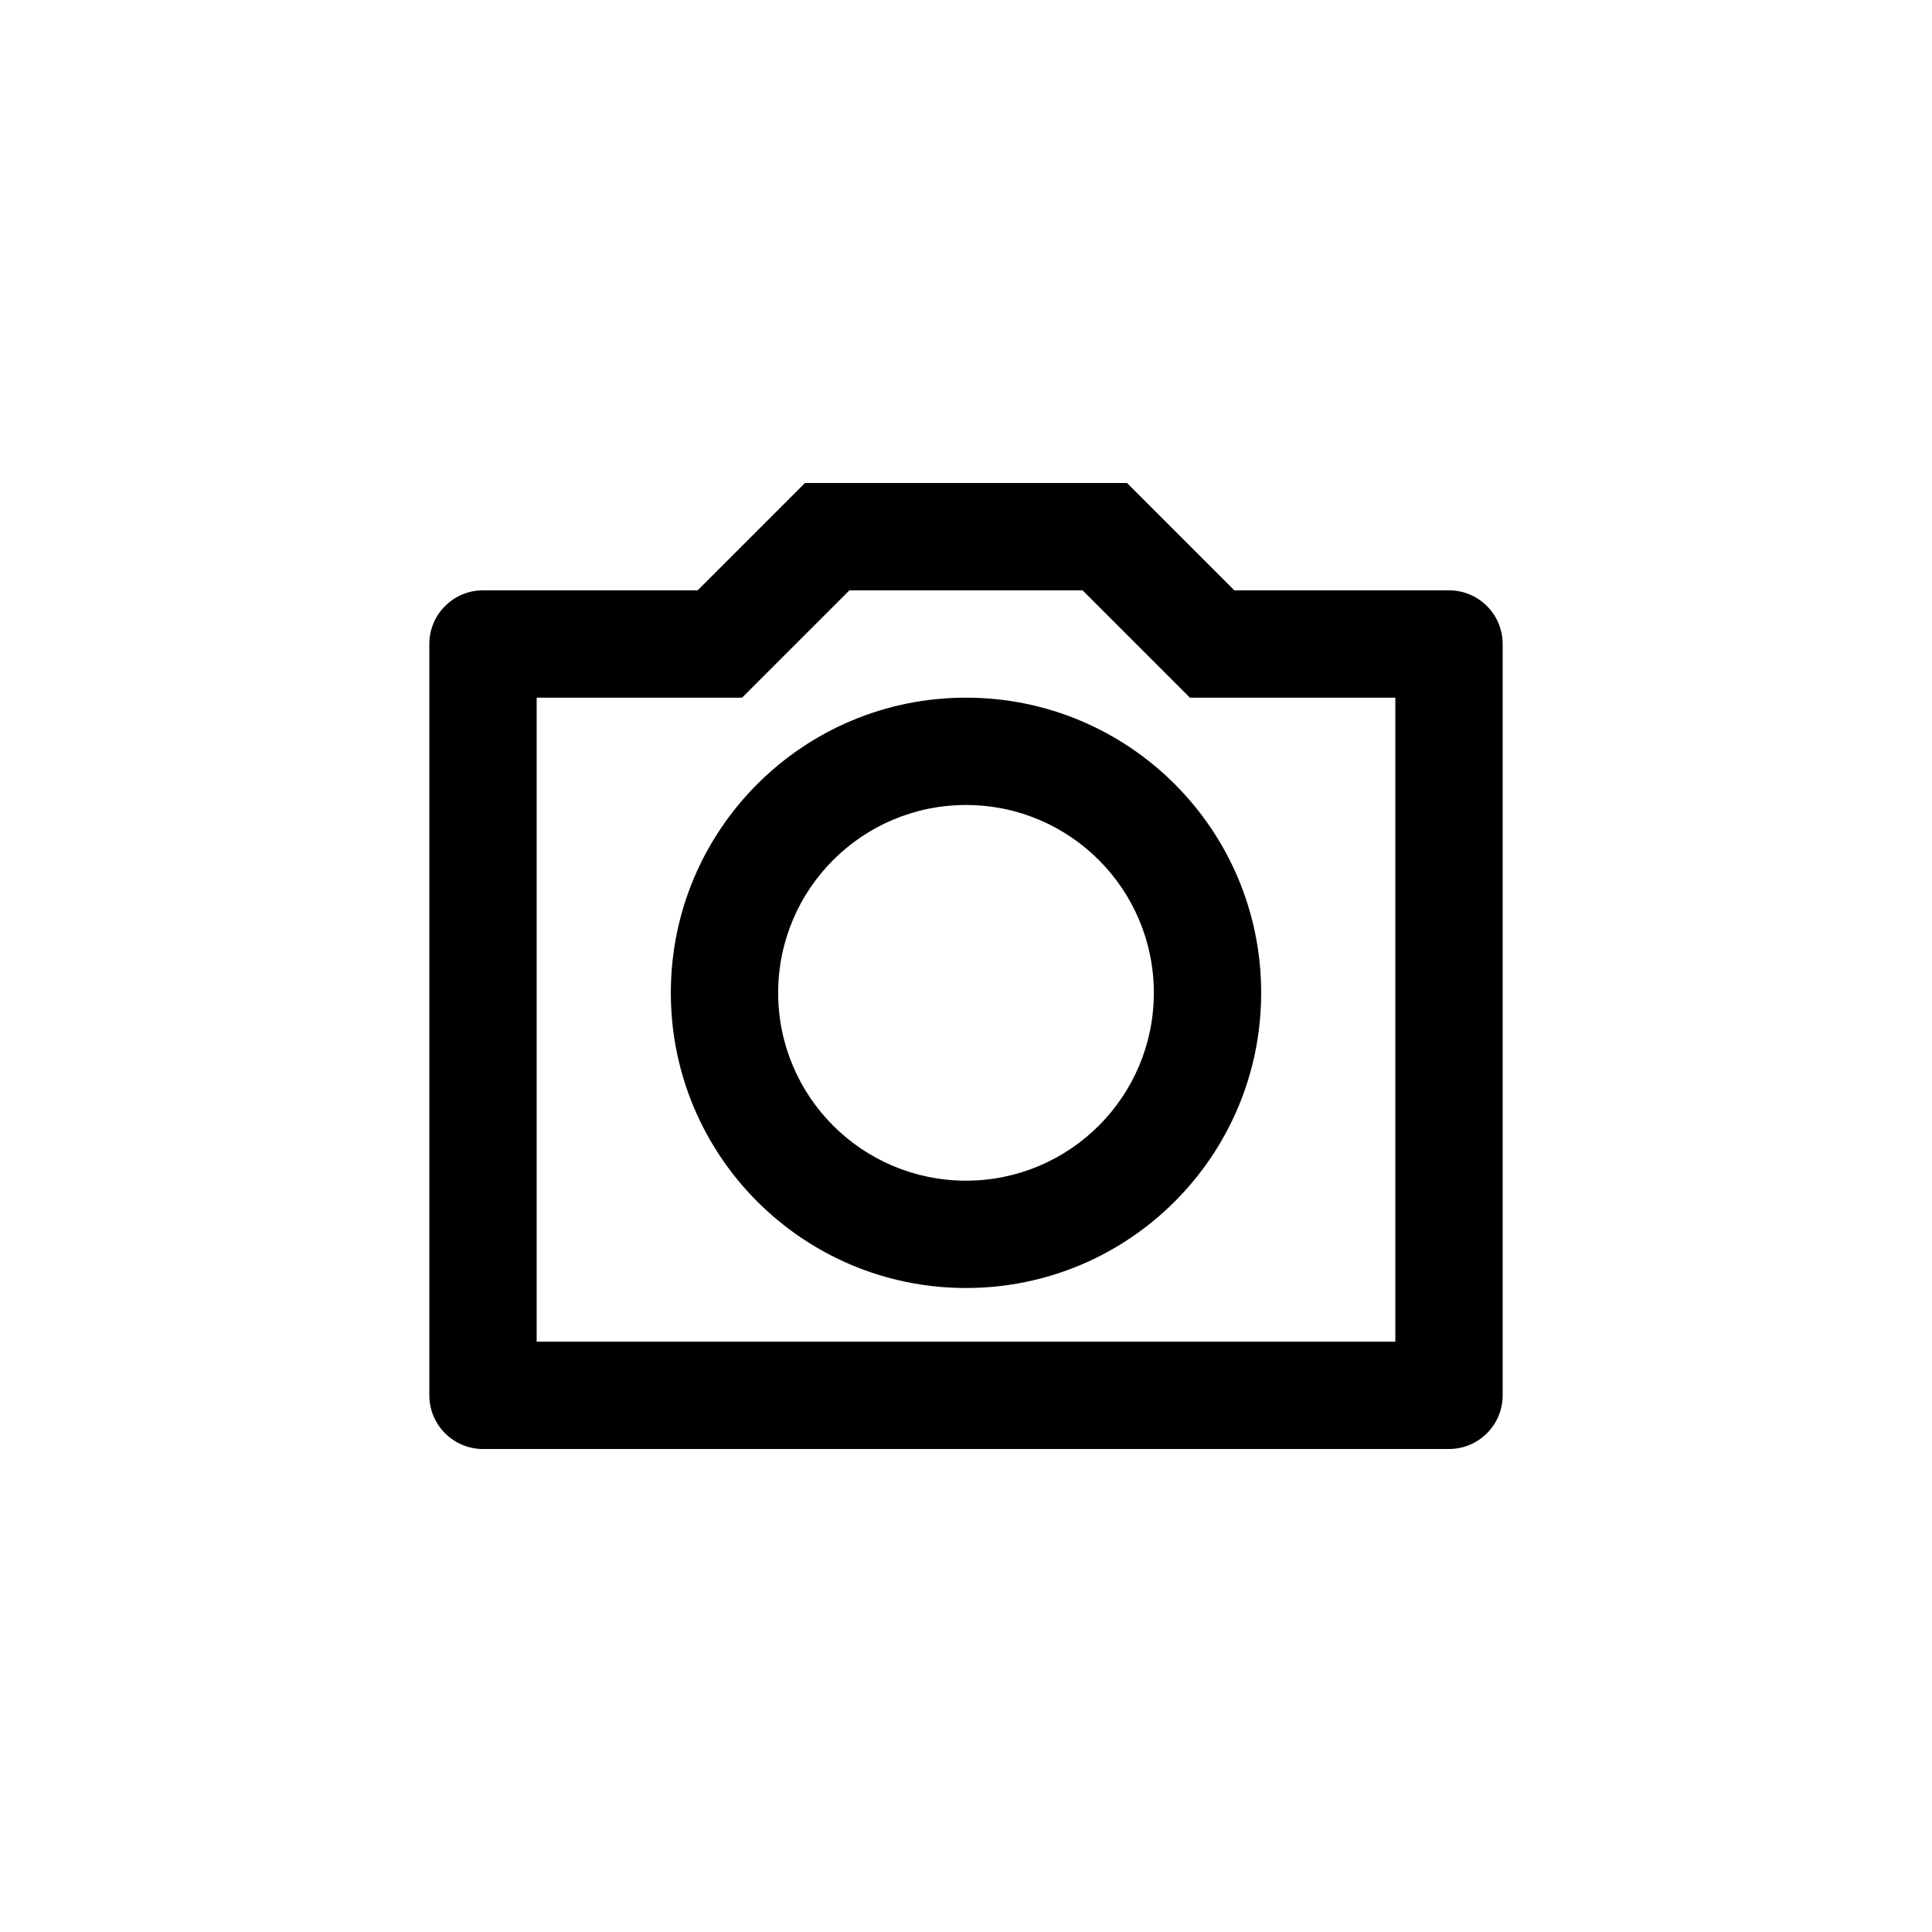
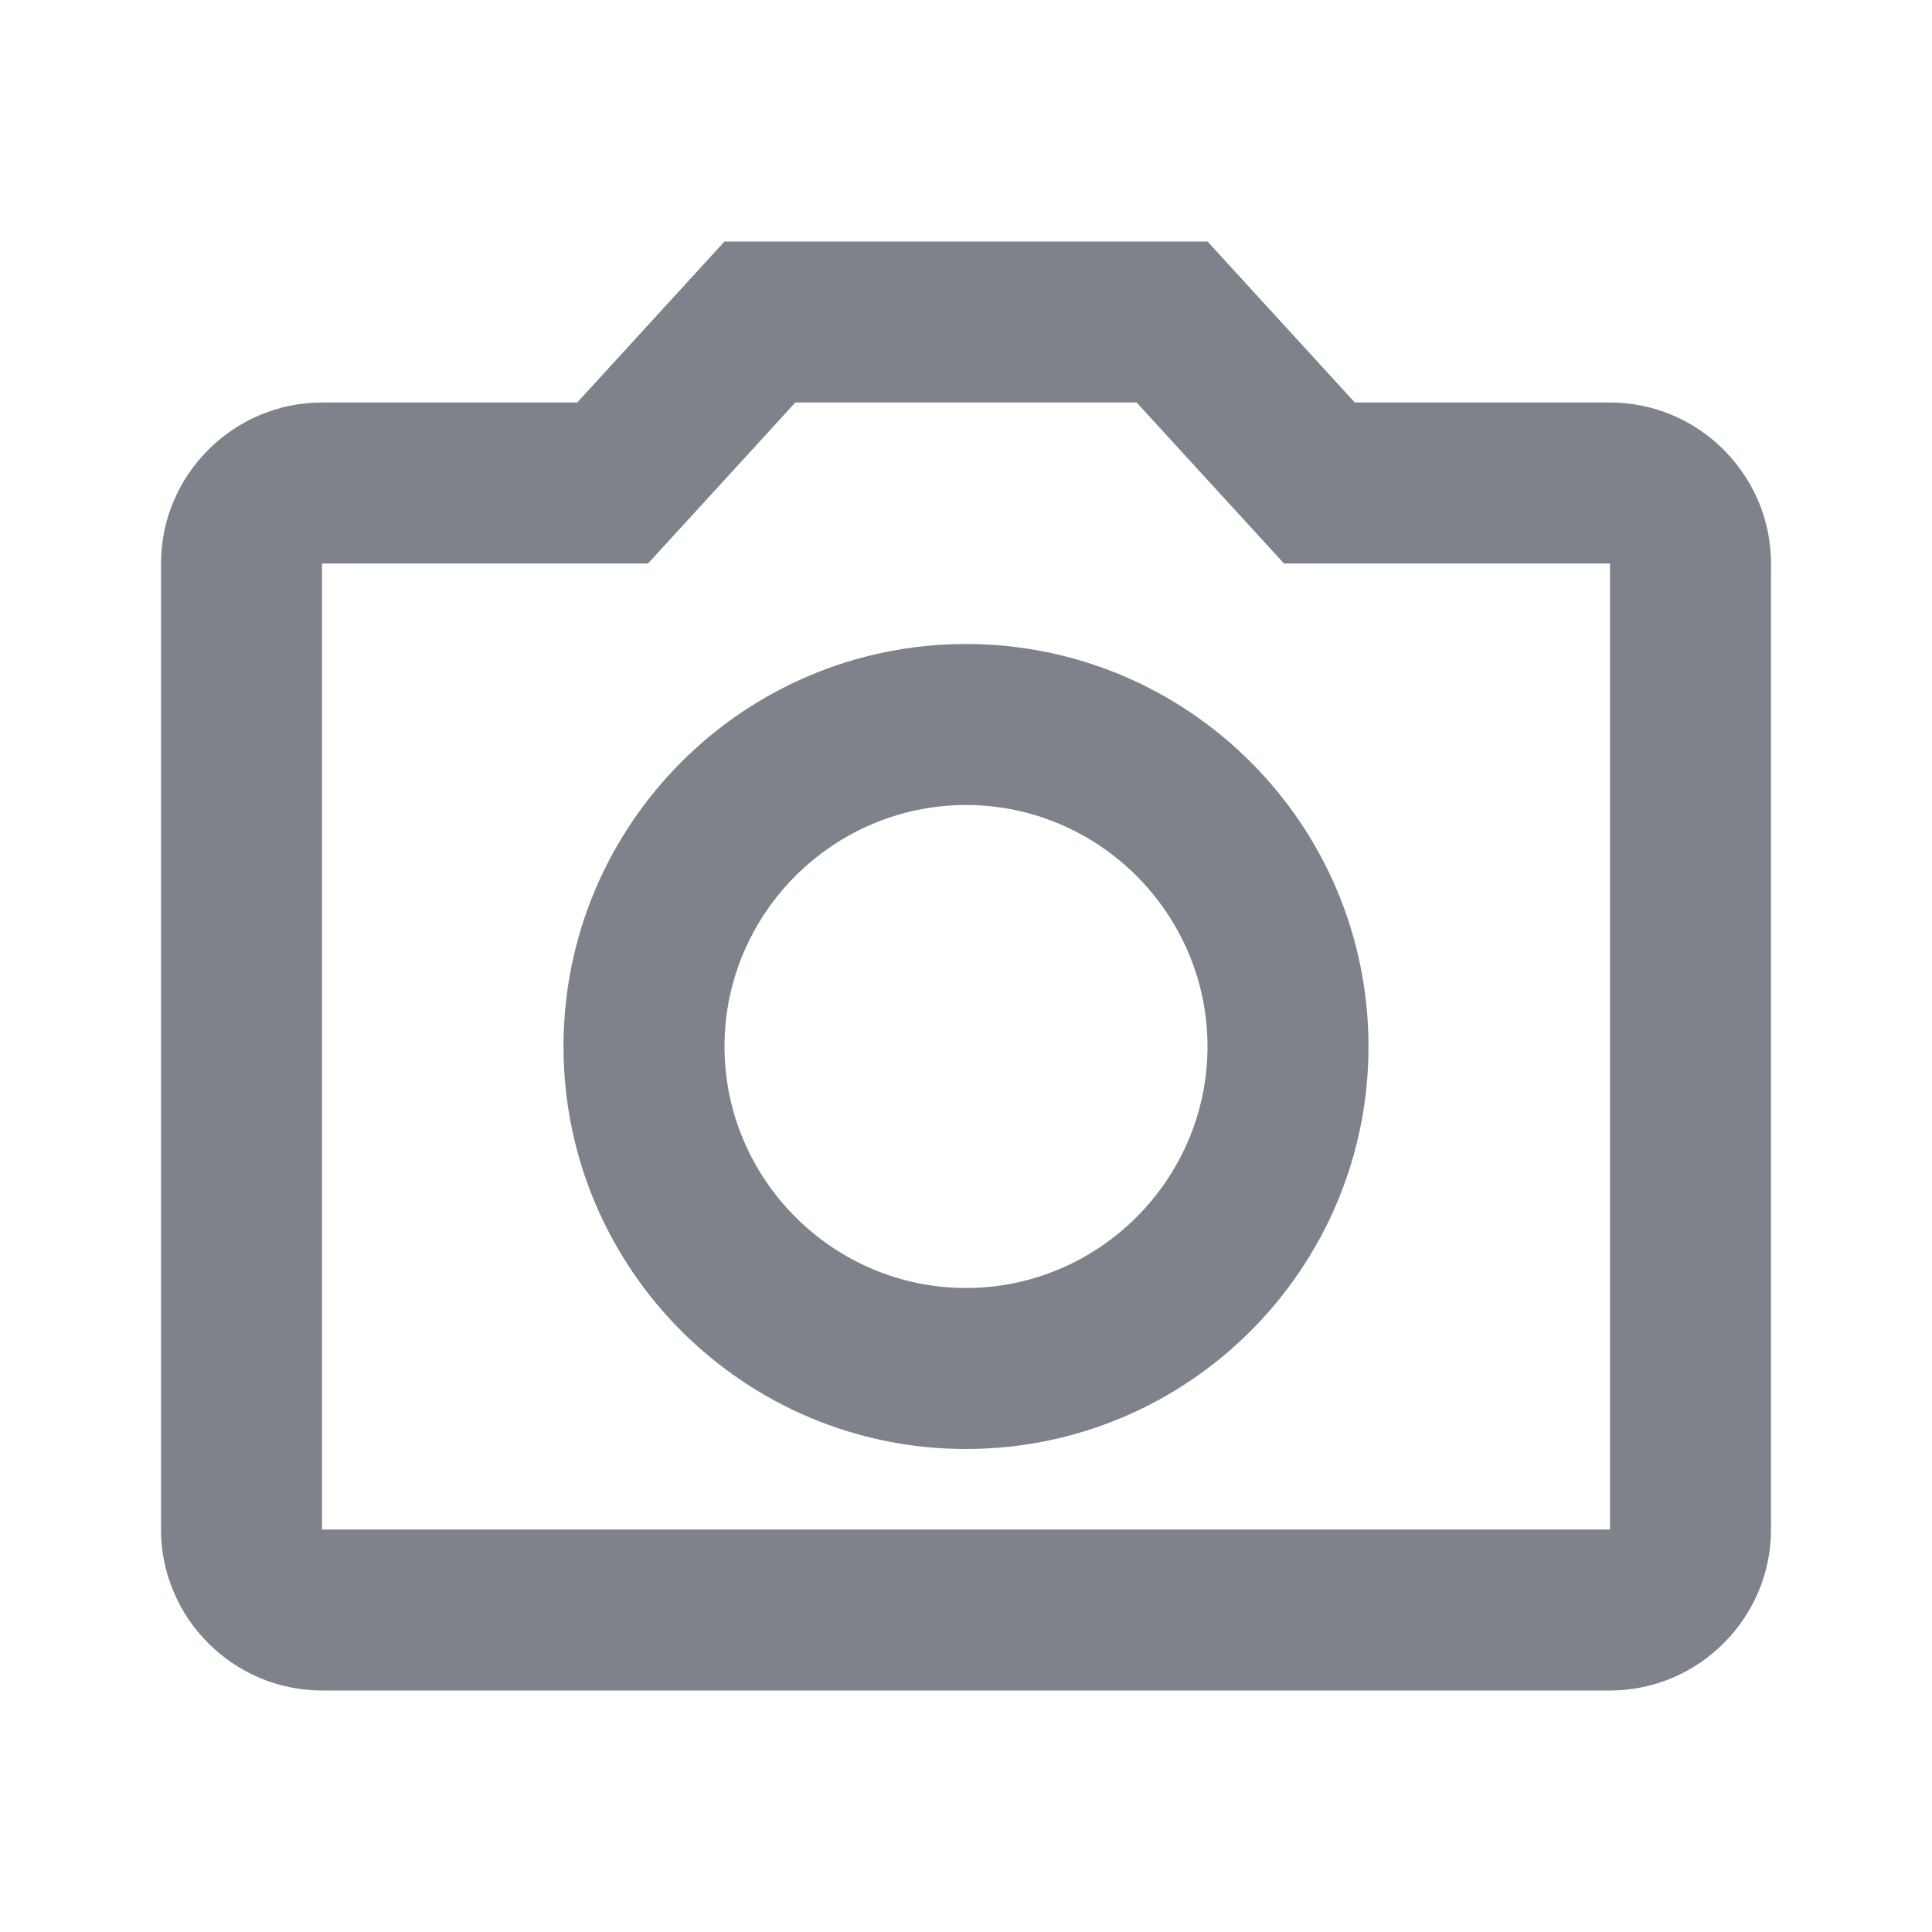
- <svg xmlns="http://www.w3.org/2000/svg" width="36" height="36" viewBox="0 0 36 36" fill="none">
-   <path fill-rule="evenodd" clip-rule="evenodd" d="M21 9H15L13 11H9C8.448 11 8 11.448 8 12V26C8 26.552 8.448 27 9 27H27C27.552 27 28 26.552 28 26V12C28 11.448 27.552 11 27 11H23L21 9ZM13.828 13L15.828 11H20.172L22.172 13H26V25H10V13H13.828ZM18 24C14.962 24 12.5 21.538 12.5 18.5C12.5 15.462 14.962 13 18 13C21.038 13 23.5 15.462 23.5 18.5C23.5 21.538 21.038 24 18 24ZM21.5 18.5C21.5 20.433 19.933 22 18 22C16.067 22 14.5 20.433 14.5 18.5C14.5 16.567 16.067 15 18 15C19.933 15 21.5 16.567 21.5 18.5Z" fill="black" />
+ <svg xmlns="http://www.w3.org/2000/svg" width="24" height="24" viewBox="0 0 24 24" fill="none">
+   <path d="M20 5H16.83L15 3H9L7.17 5H4C2.9 5 2 5.9 2 7V19C2 20.1 2.9 21 4 21H20C21.1 21 22 20.1 22 19V7C22 5.9 21.1 5 20 5ZM20 19H4V7H8.05L9.88 5H14.12L15.95 7H20V19ZM12 8C9.24 8 7 10.24 7 13C7 15.76 9.24 18 12 18C14.76 18 17 15.76 17 13C17 10.24 14.76 8 12 8ZM12 16C10.35 16 9 14.65 9 13C9 11.35 10.35 10 12 10C13.65 10 15 11.35 15 13C15 14.65 13.65 16 12 16Z" fill="#7E828B" />
</svg>
